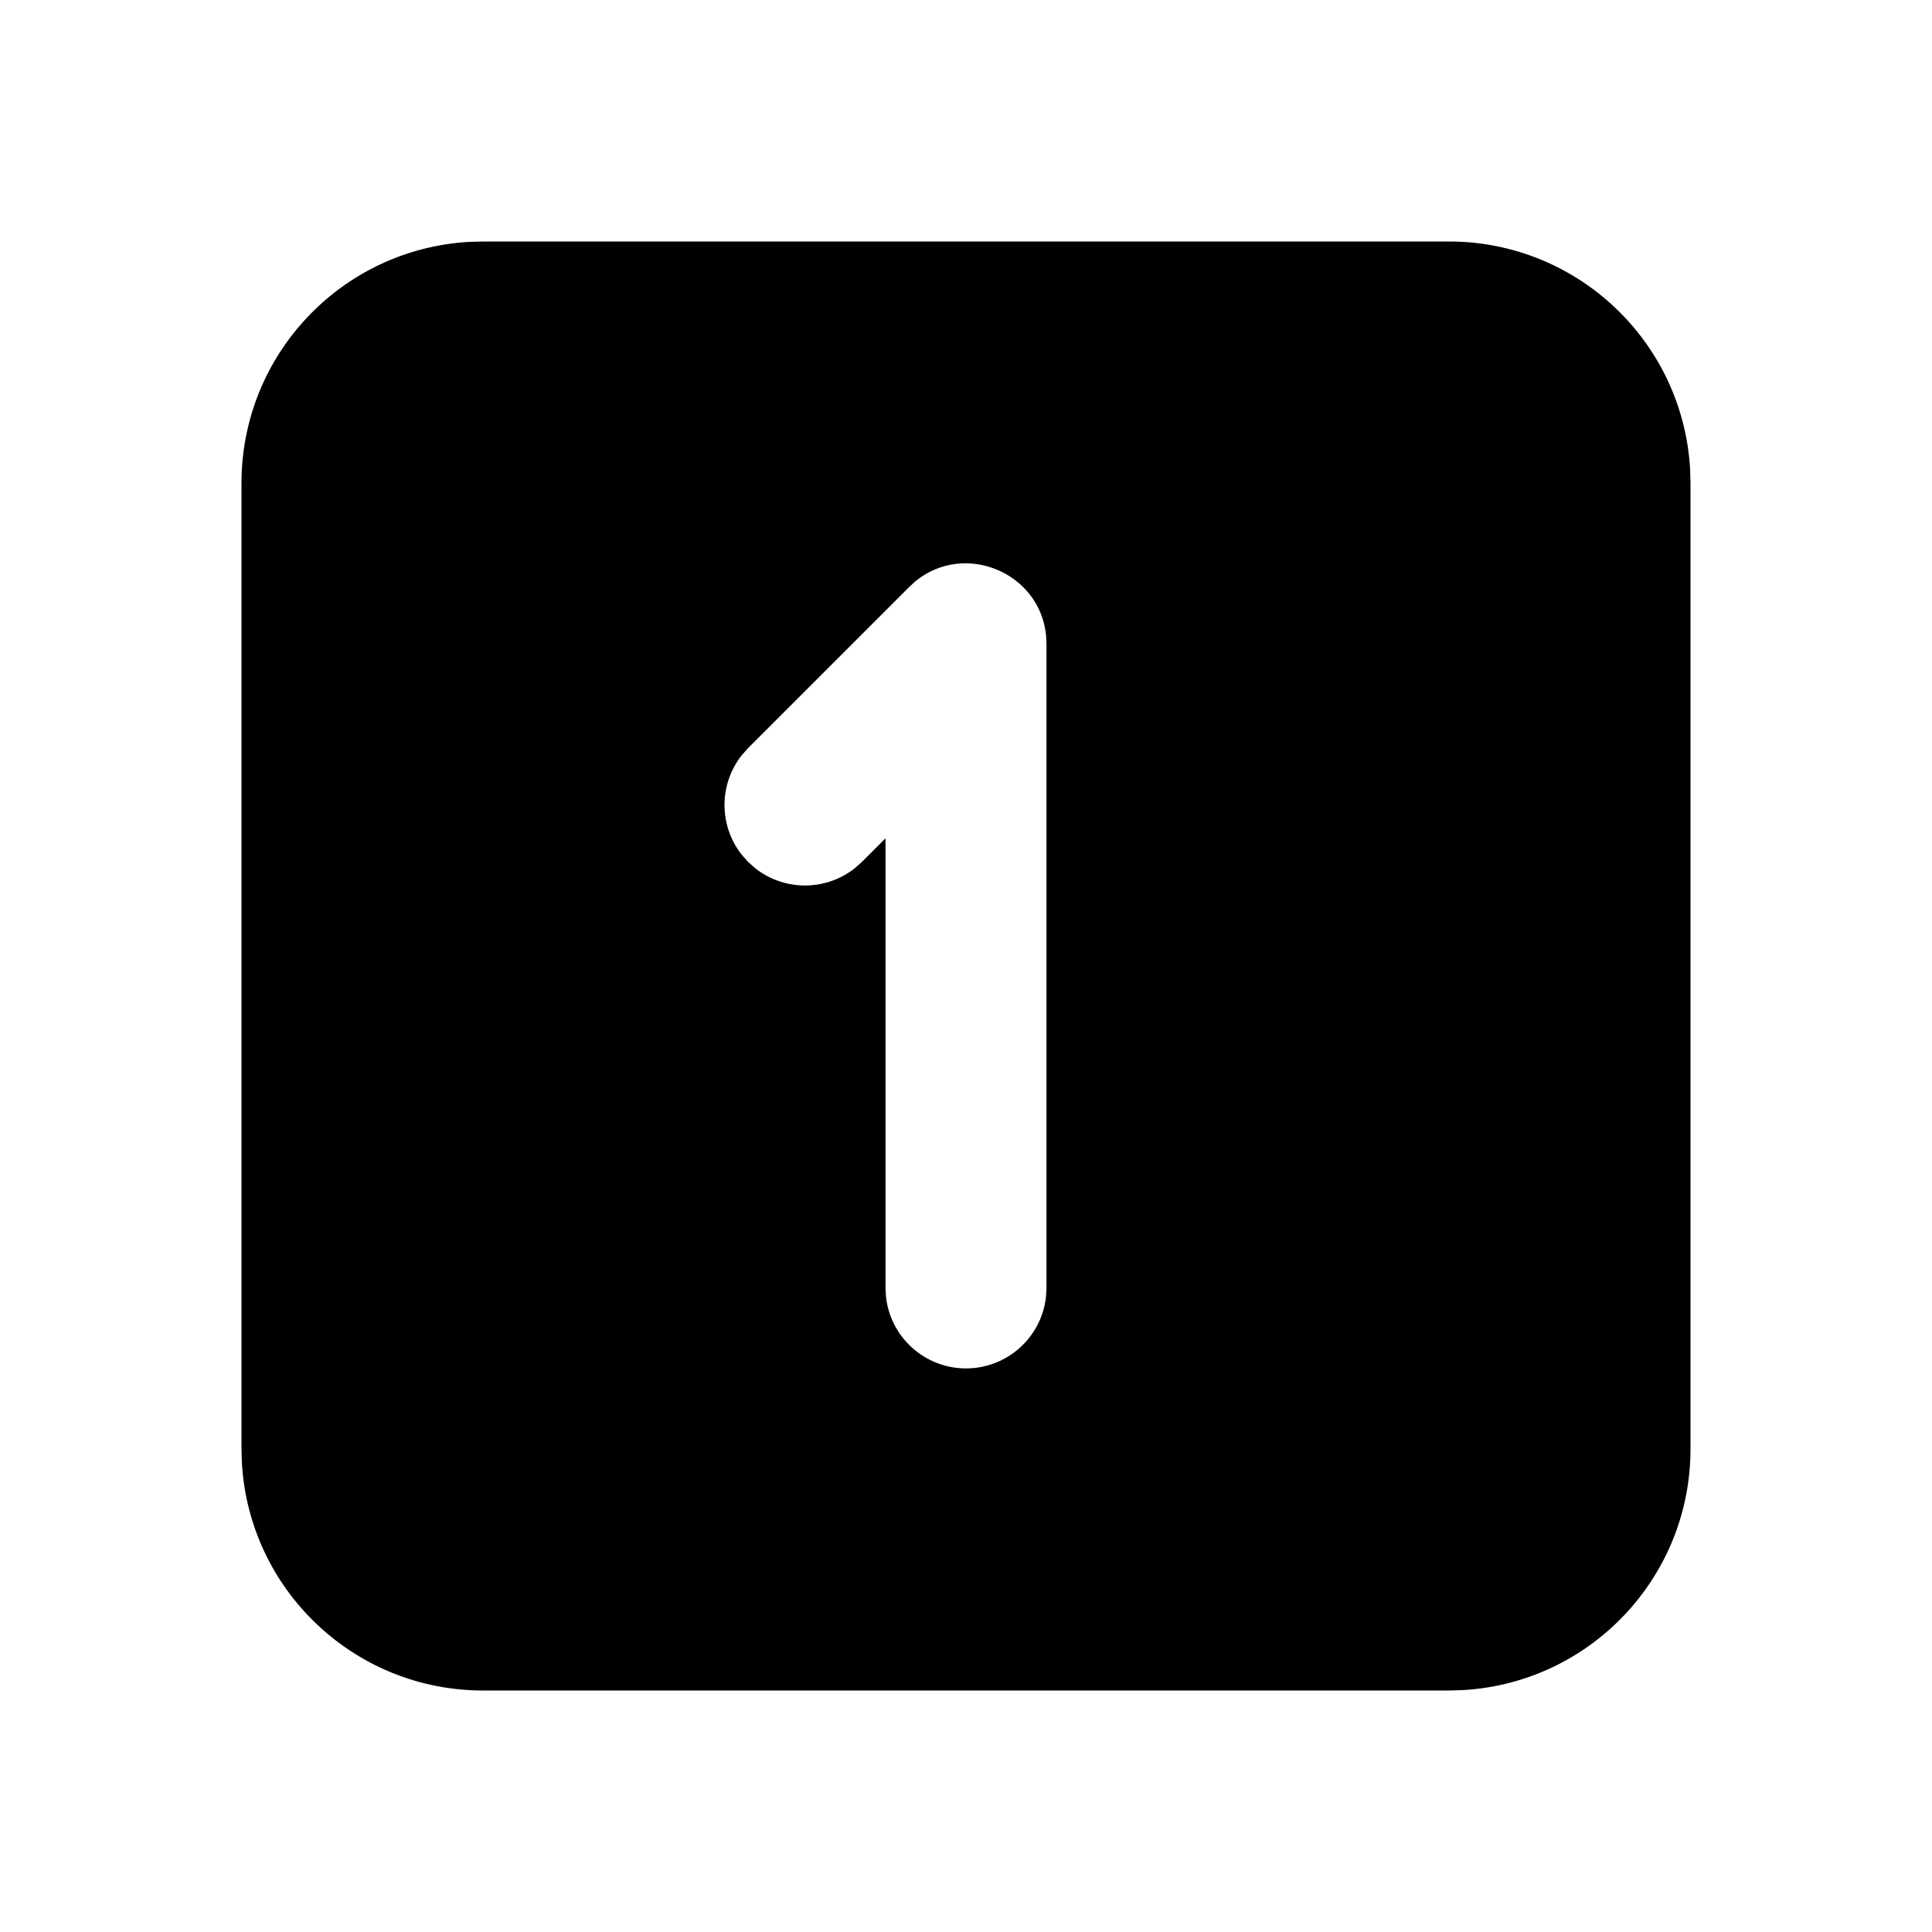
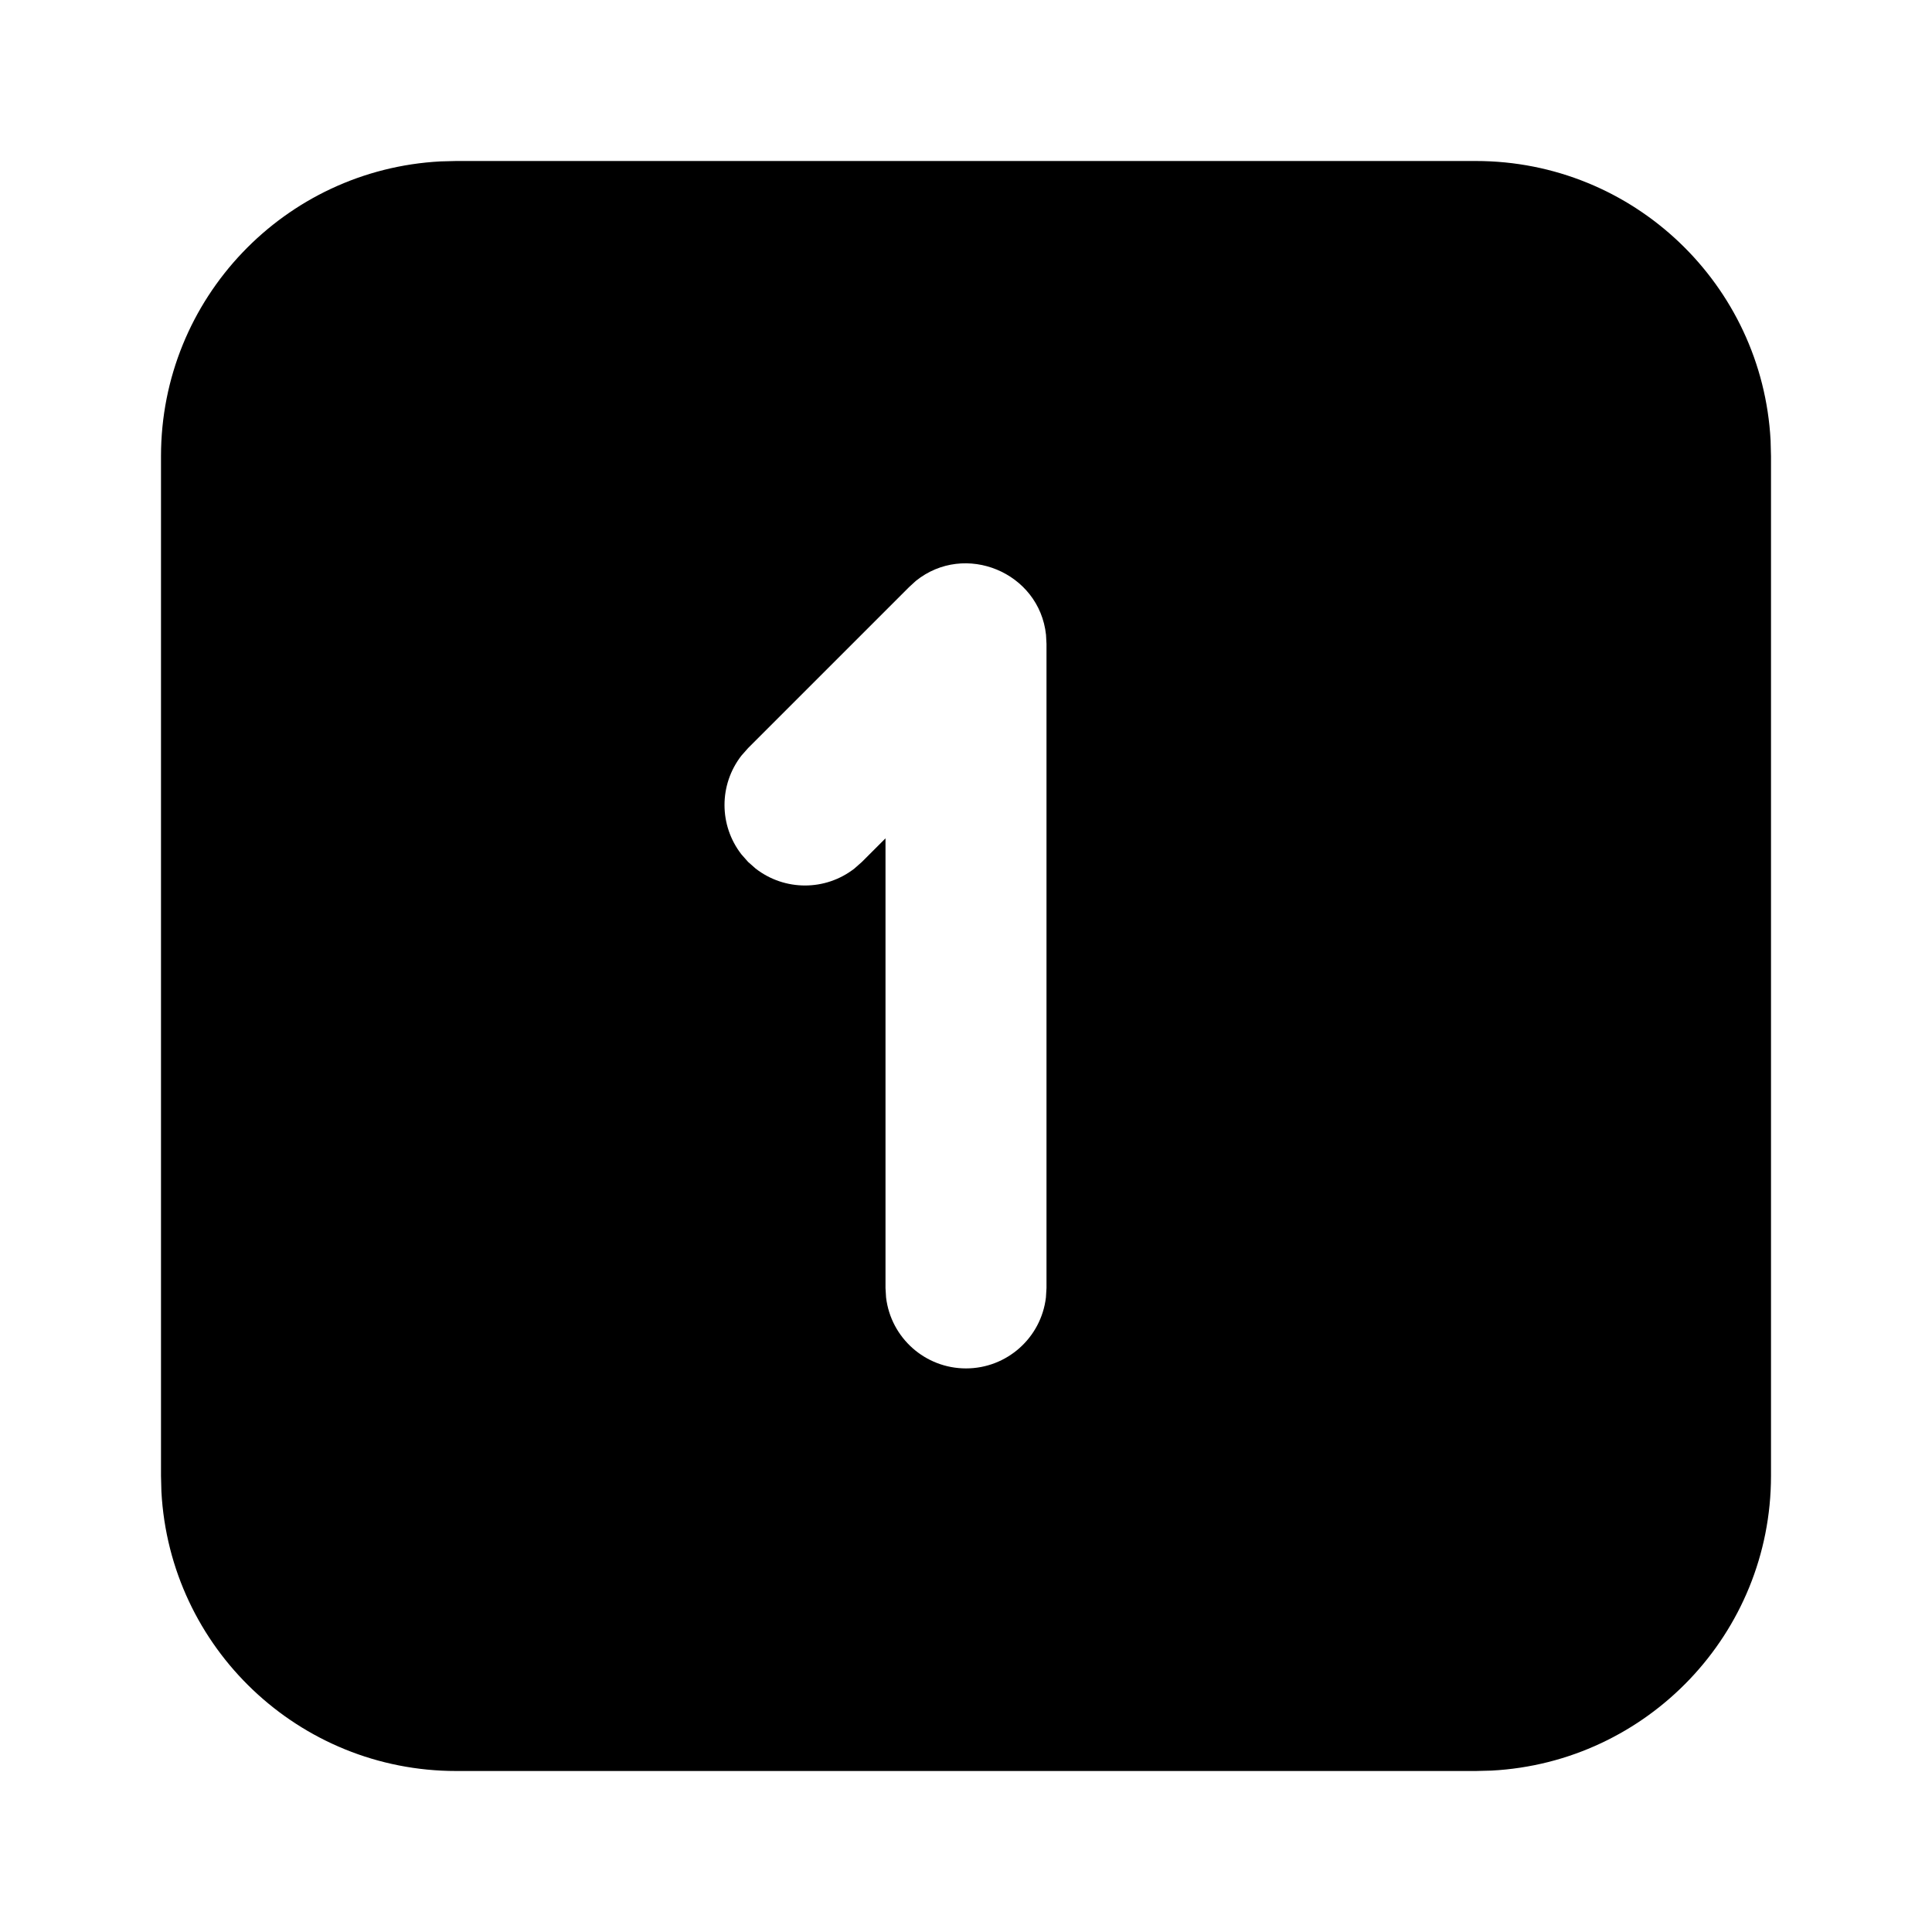
<svg xmlns="http://www.w3.org/2000/svg" class="icon icon-tabler icon-tabler-square-1-filled" width="24" height="24" viewBox="0 0 24 24" stroke-width="2" stroke="currentColor" fill="none" stroke-linecap="round" stroke-linejoin="round">
  <path stroke="none" d="M0 0h24v24H0z" fill="none" />
-   <path d="M18 3a3 3 0 0 1 2.995 2.824l.005 .176v12a3 3 0 0 1 -2.824 2.995l-.176 .005h-12a3 3 0 0 1 -2.995 -2.824l-.005 -.176v-12a3 3 0 0 1 2.824 -2.995l.176 -.005h12zm-5.006 4.886c-.083 -.777 -1.008 -1.16 -1.617 -.67l-.084 .077l-2 2l-.083 .094a1 1 0 0 0 0 1.226l.083 .094l.094 .083a1 1 0 0 0 1.226 0l.094 -.083l.293 -.293v5.586l.007 .117a1 1 0 0 0 1.986 0l.007 -.117v-8l-.006 -.114z" stroke-width="0" fill="currentColor" />
+   <path d="M18.333 2c1.96 0 3.56 1.537 3.662 3.472l.005 .195v12.666c0 1.96 -1.537 3.56 -3.472 3.662l-.195 .005h-12.666a3.667 3.667 0 0 1 -3.662 -3.472l-.005 -.195v-12.666c0 -1.96 1.537 -3.56 3.472 -3.662l.195 -.005h12.666zm-5.339 5.886c-.083 -.777 -1.008 -1.16 -1.617 -.67l-.084 .077l-2 2l-.083 .094a1 1 0 0 0 0 1.226l.083 .094l.094 .083a1 1 0 0 0 1.226 0l.094 -.083l.293 -.293v5.586l.007 .117a1 1 0 0 0 1.986 0l.007 -.117v-8l-.006 -.114z" stroke-width="0" fill="currentColor" />
</svg>
